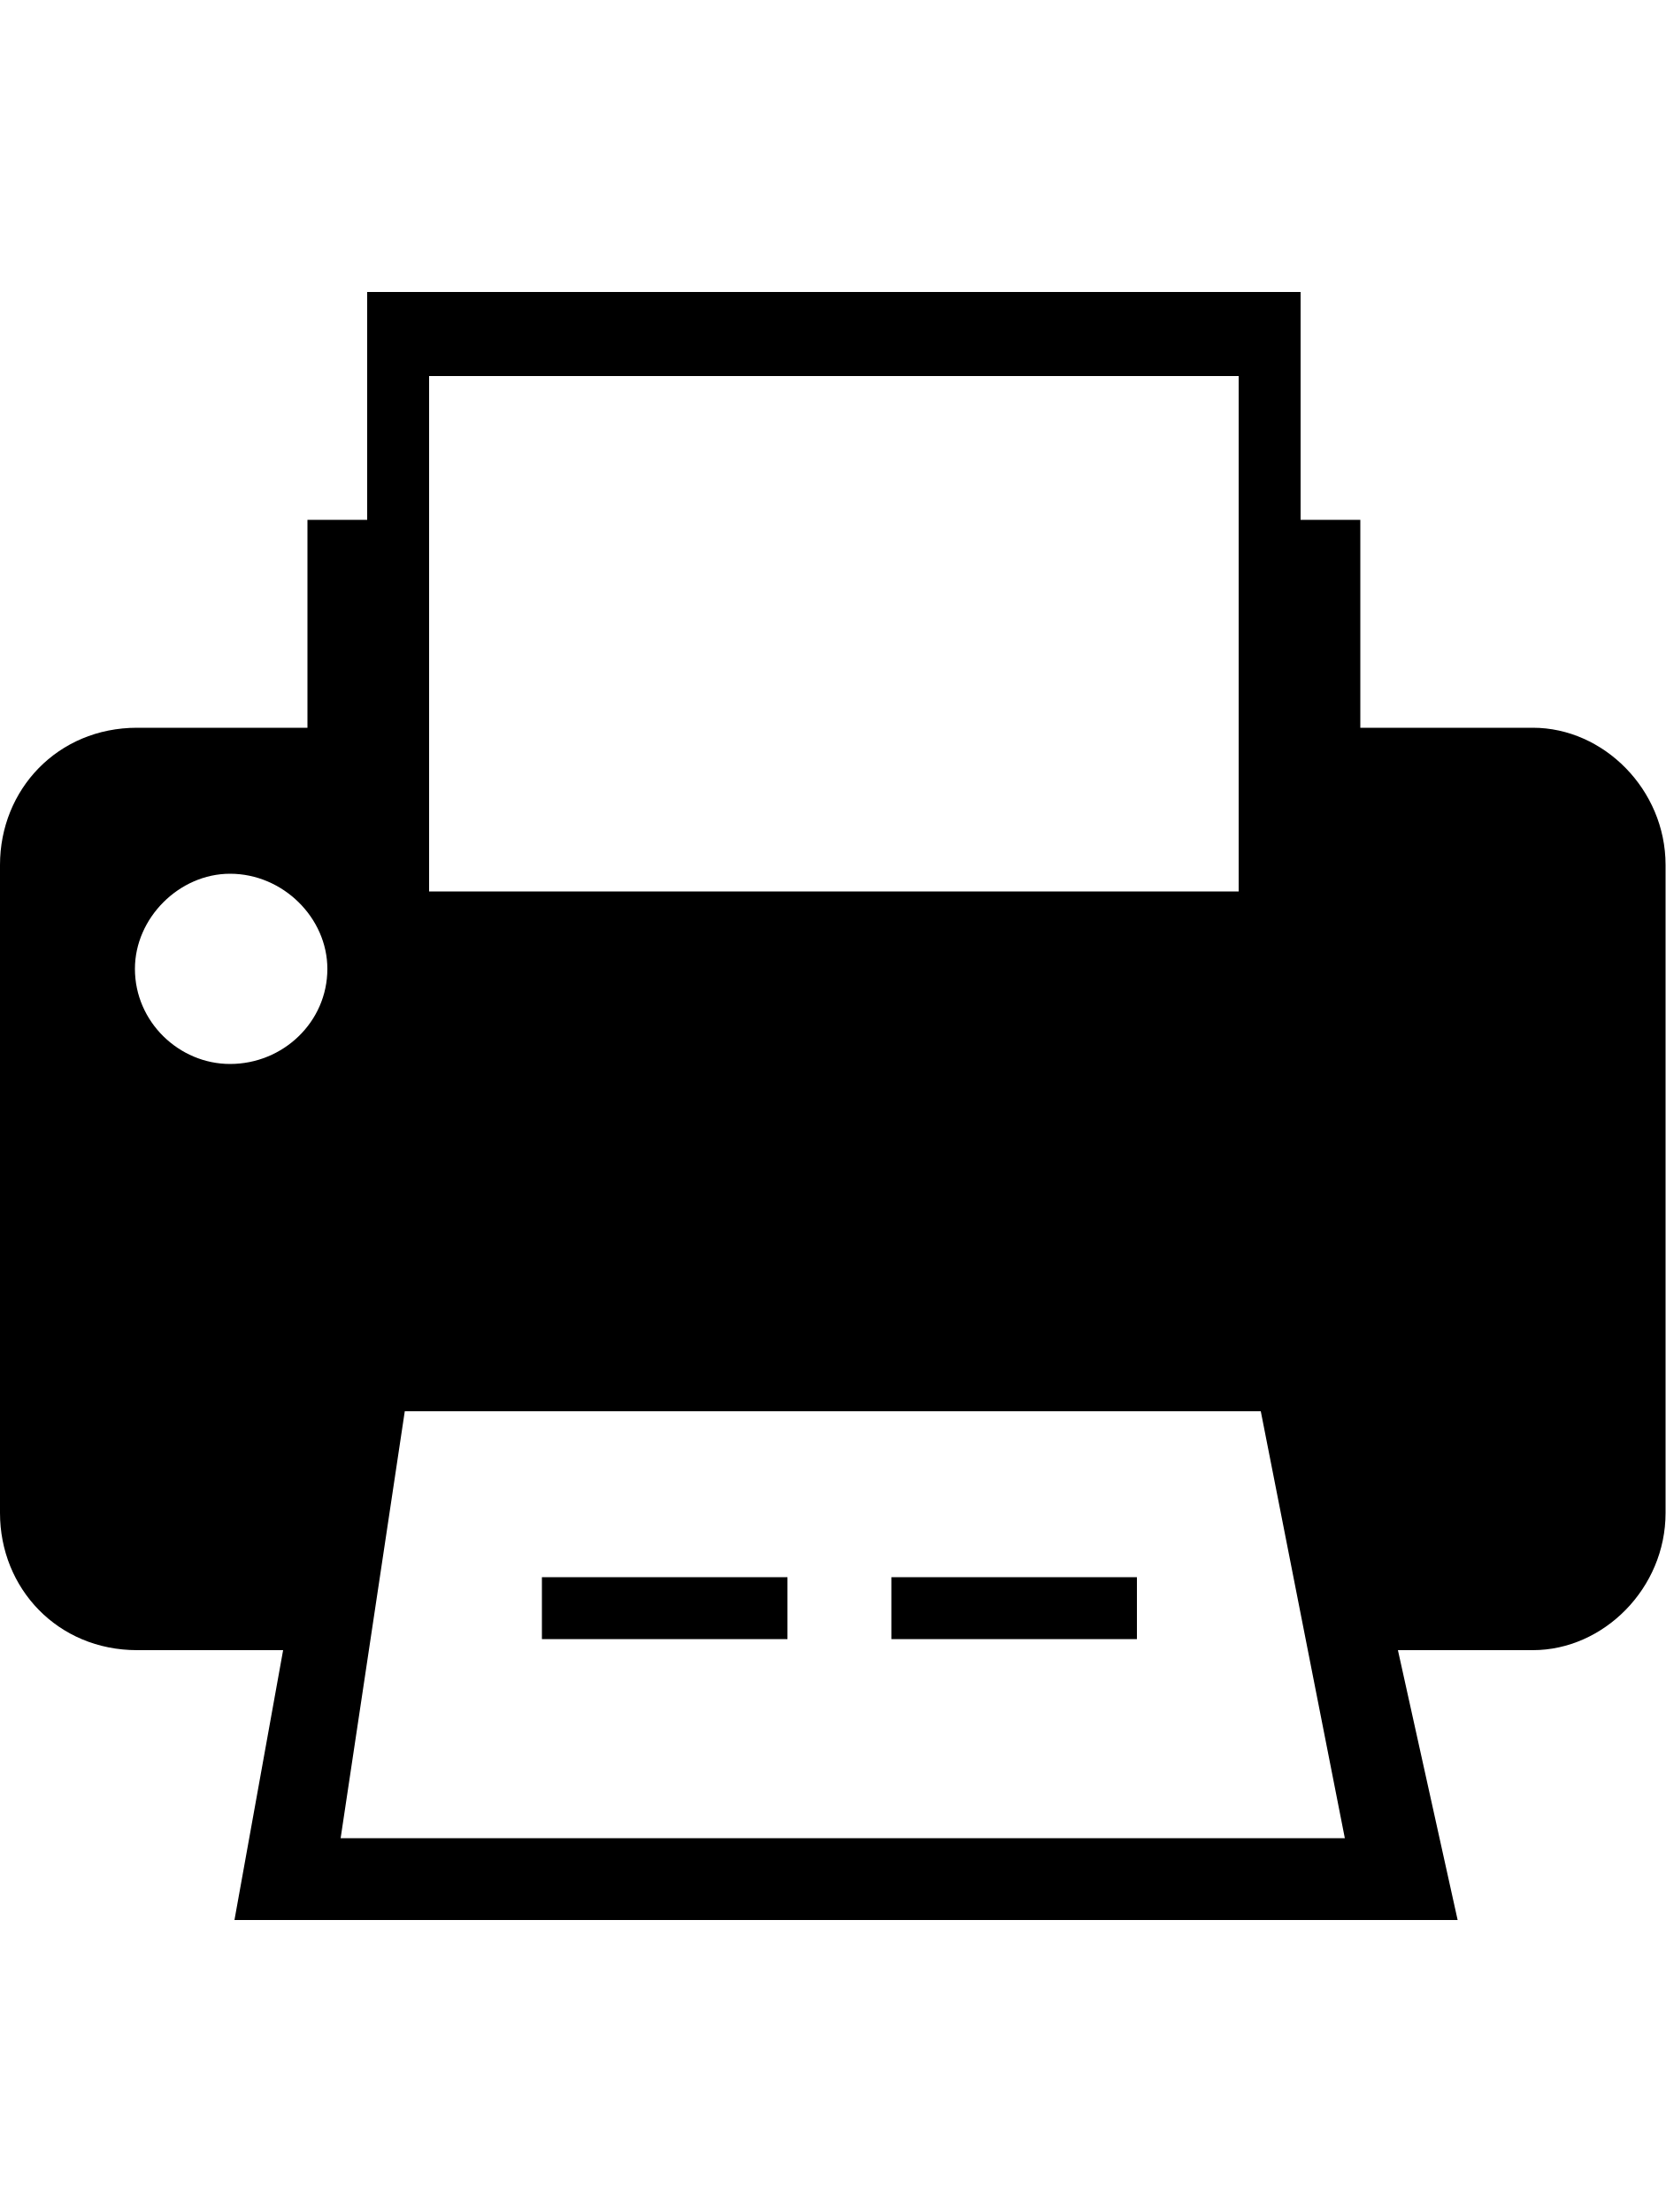
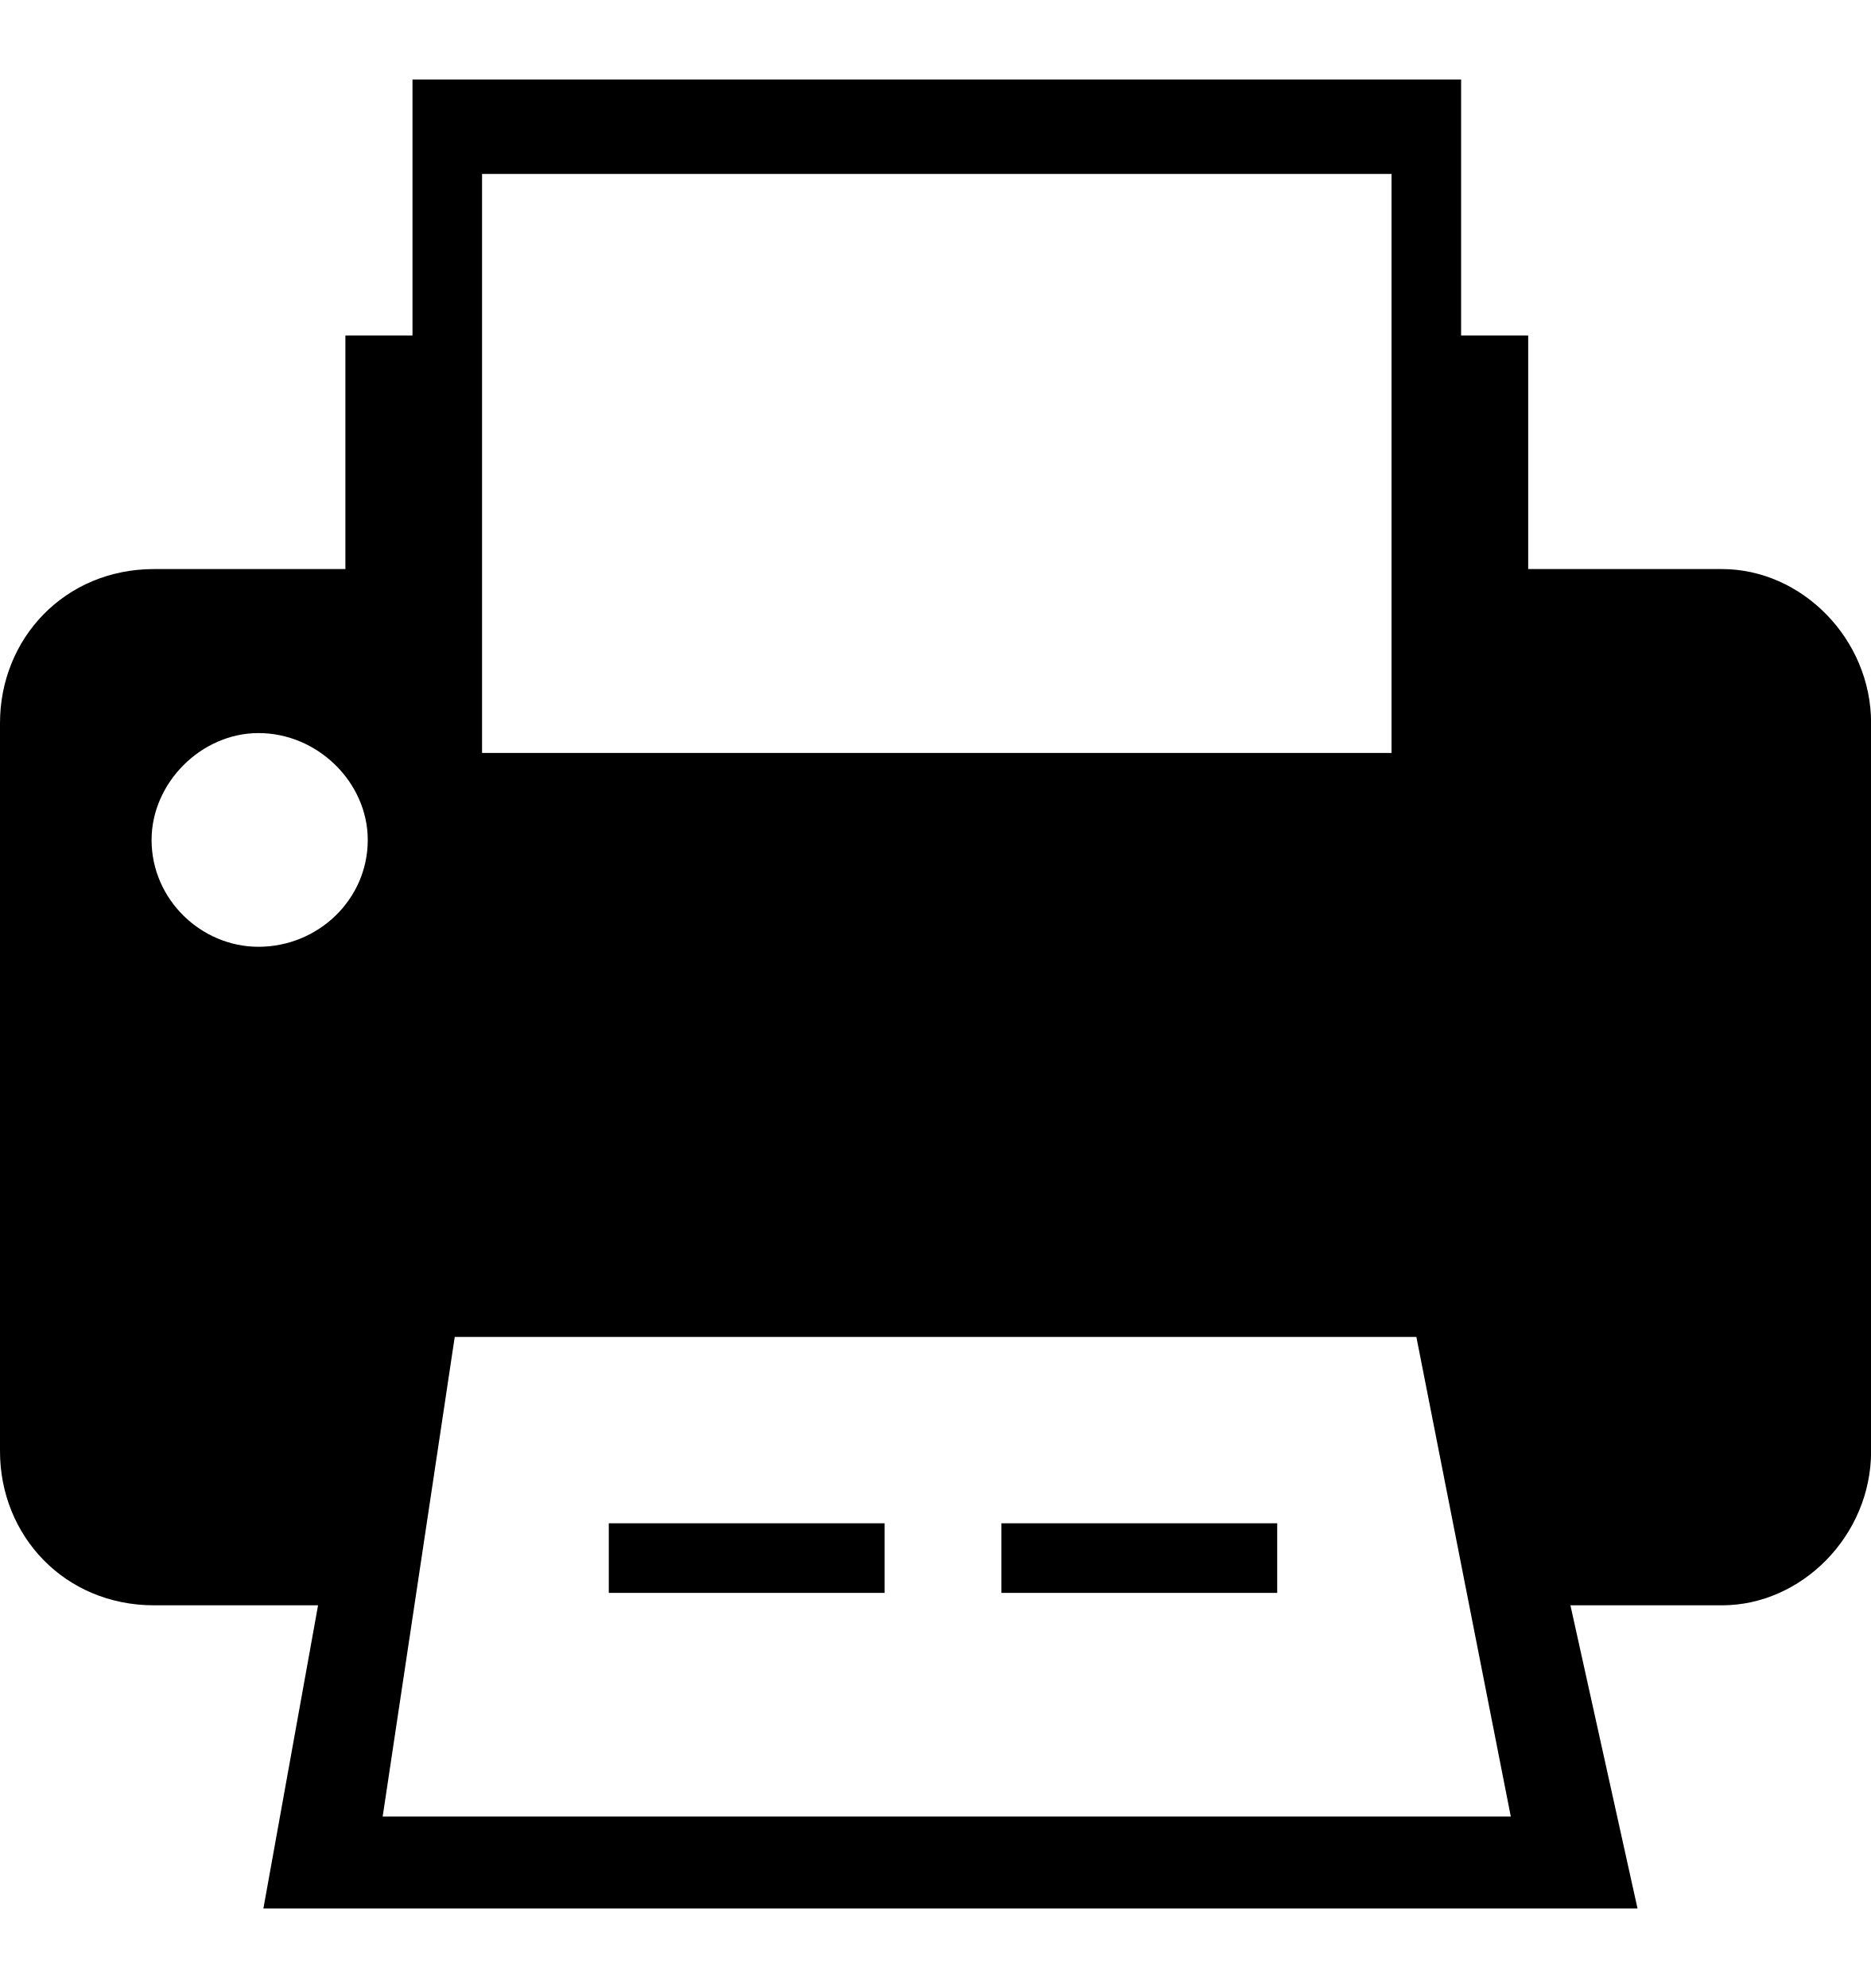
- <svg xmlns="http://www.w3.org/2000/svg" height="1000px" width="753px">
-   <g>
-     <path d="M693 329c32 0 60 28 60 62c0 0 0 293 0 293c0 34 -28 62 -60 62c0 0 -61 0 -61 0c0 0 27 122 27 122c0 0 -553 0 -553 0c0 0 22 -122 22 -122c0 0 -66 0 -66 0c-36 0 -62 -28 -62 -62c0 0 0 -293 0 -293c0 -34 26 -62 62 -62c0 0 77 0 77 0c0 0 0 -94 0 -94c0 0 27 0 27 0c0 0 0 -103 0 -103c0 0 422 0 422 0c0 0 0 103 0 103c0 0 27 0 27 0c0 0 0 94 0 94c0 0 78 0 78 0c0 0 0 0 0 0m-499 -159c0 0 0 233 0 233c0 0 366 0 366 0c0 0 0 -233 0 -233c0 0 -366 0 -366 0c0 0 0 0 0 0m-90 311c24 0 44 -19 44 -43c0 -23 -20 -43 -44 -43c-23 0 -43 20 -43 43c0 24 20 43 43 43c0 0 0 0 0 0m50 350c0 0 454 0 454 0c0 0 -38 -193 -38 -193c0 0 -387 0 -387 0c0 0 -29 193 -29 193m202 -90c0 0 -111 0 -111 0c0 0 0 -28 0 -28c0 0 111 0 111 0c0 0 0 28 0 28c0 0 0 0 0 0m158 0c0 0 -111 0 -111 0c0 0 0 -28 0 -28c0 0 111 0 111 0c0 0 0 28 0 28c0 0 0 0 0 0" />
-   </g>
+ <svg xmlns="http://www.w3.org/2000/svg" height="1000" width="941">
+   <path d="M866.25 286.25c40 0 75 35 75 77.5l0 366.25c0 42.5 -35 77.5 -75 77.5l-76.25 0l33.75 152.5l-691.25 0l27.5 -152.5l-82.5 0c-45 0 -77.5 -35 -77.5 -77.5l0 -366.25c0 -42.5 32.5 -77.5 77.5 -77.5l96.25 0l0 -117.5l33.75 0l0 -128.75l527.5 0l0 128.75l33.75 0l0 117.5l97.5 0zm-623.75 -198.75l0 291.25l457.5 0l0 -291.25l-457.5 0zm-112.5 388.75c30 0 55 -23.75 55 -53.75 0 -28.75 -25 -53.75 -55 -53.75 -28.75 0 -53.75 25 -53.75 53.75 0 30 25 53.75 53.75 53.75zm62.5 437.5l567.5 0l-47.5 -241.25l-483.75 0zm252.5 -112.5l-138.75 0l0 -35l138.75 0l0 35zm197.5 0l-138.75 0l0 -35l138.75 0l0 35z" />
</svg>
